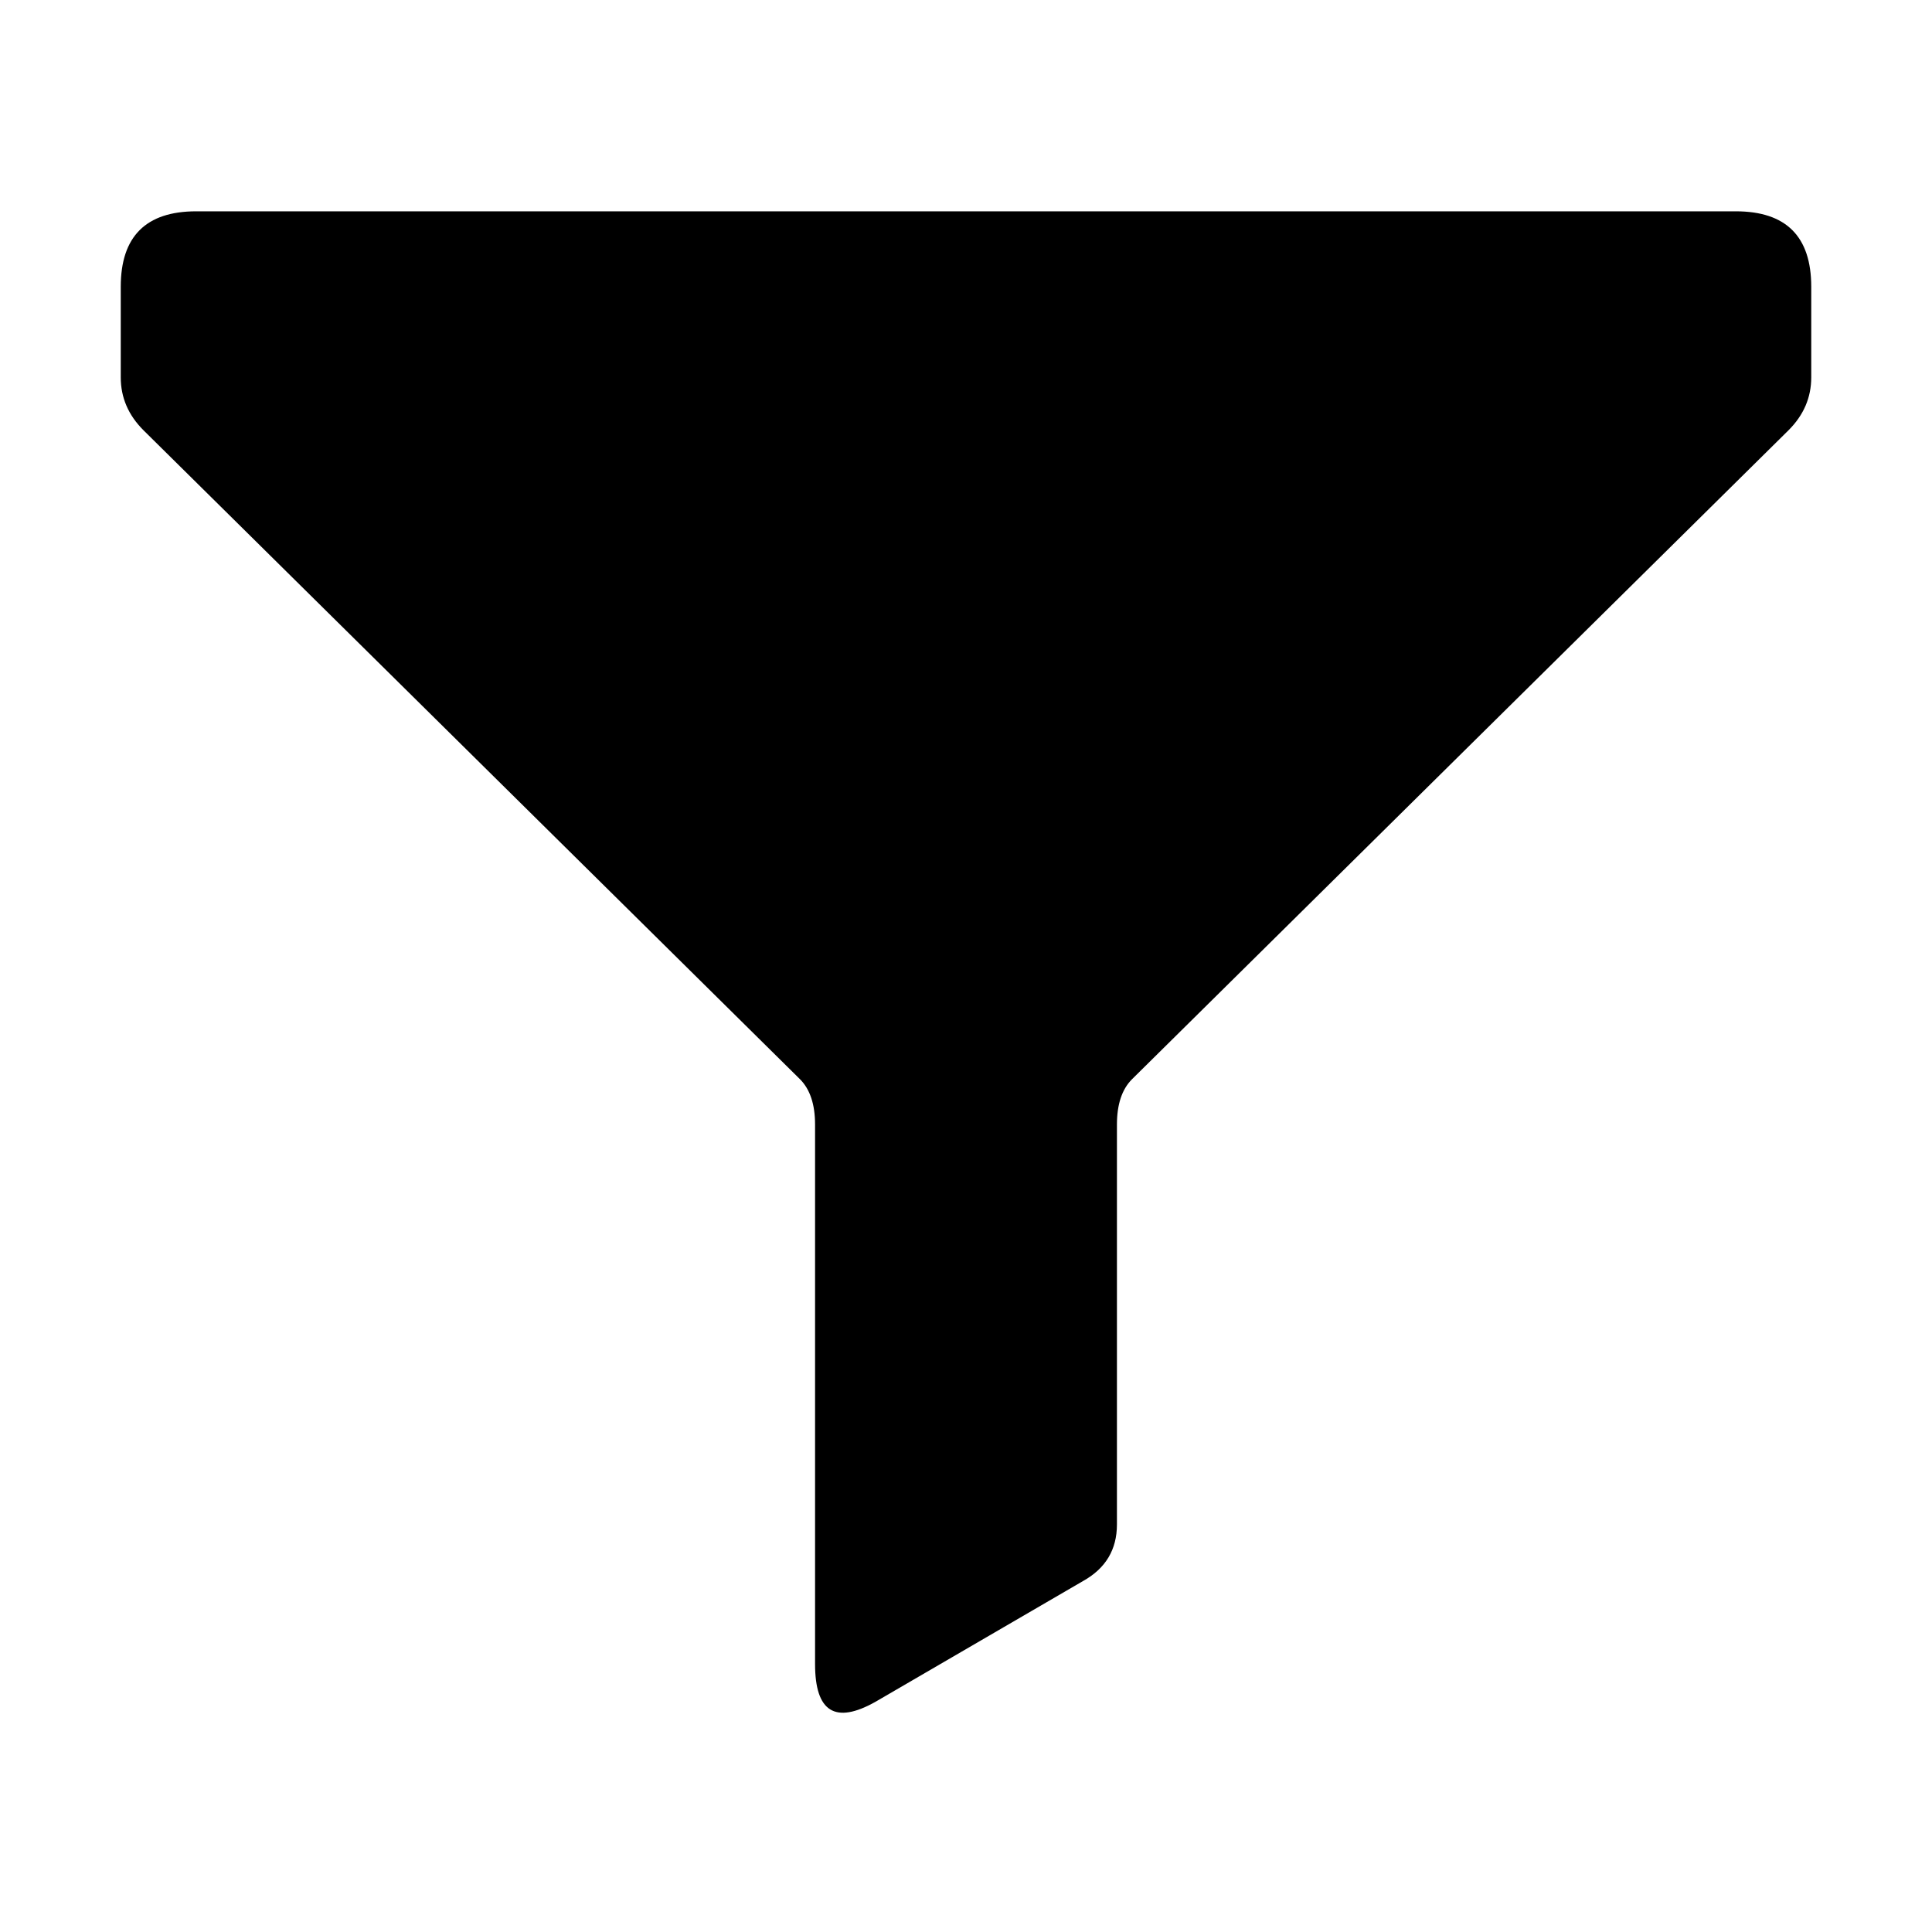
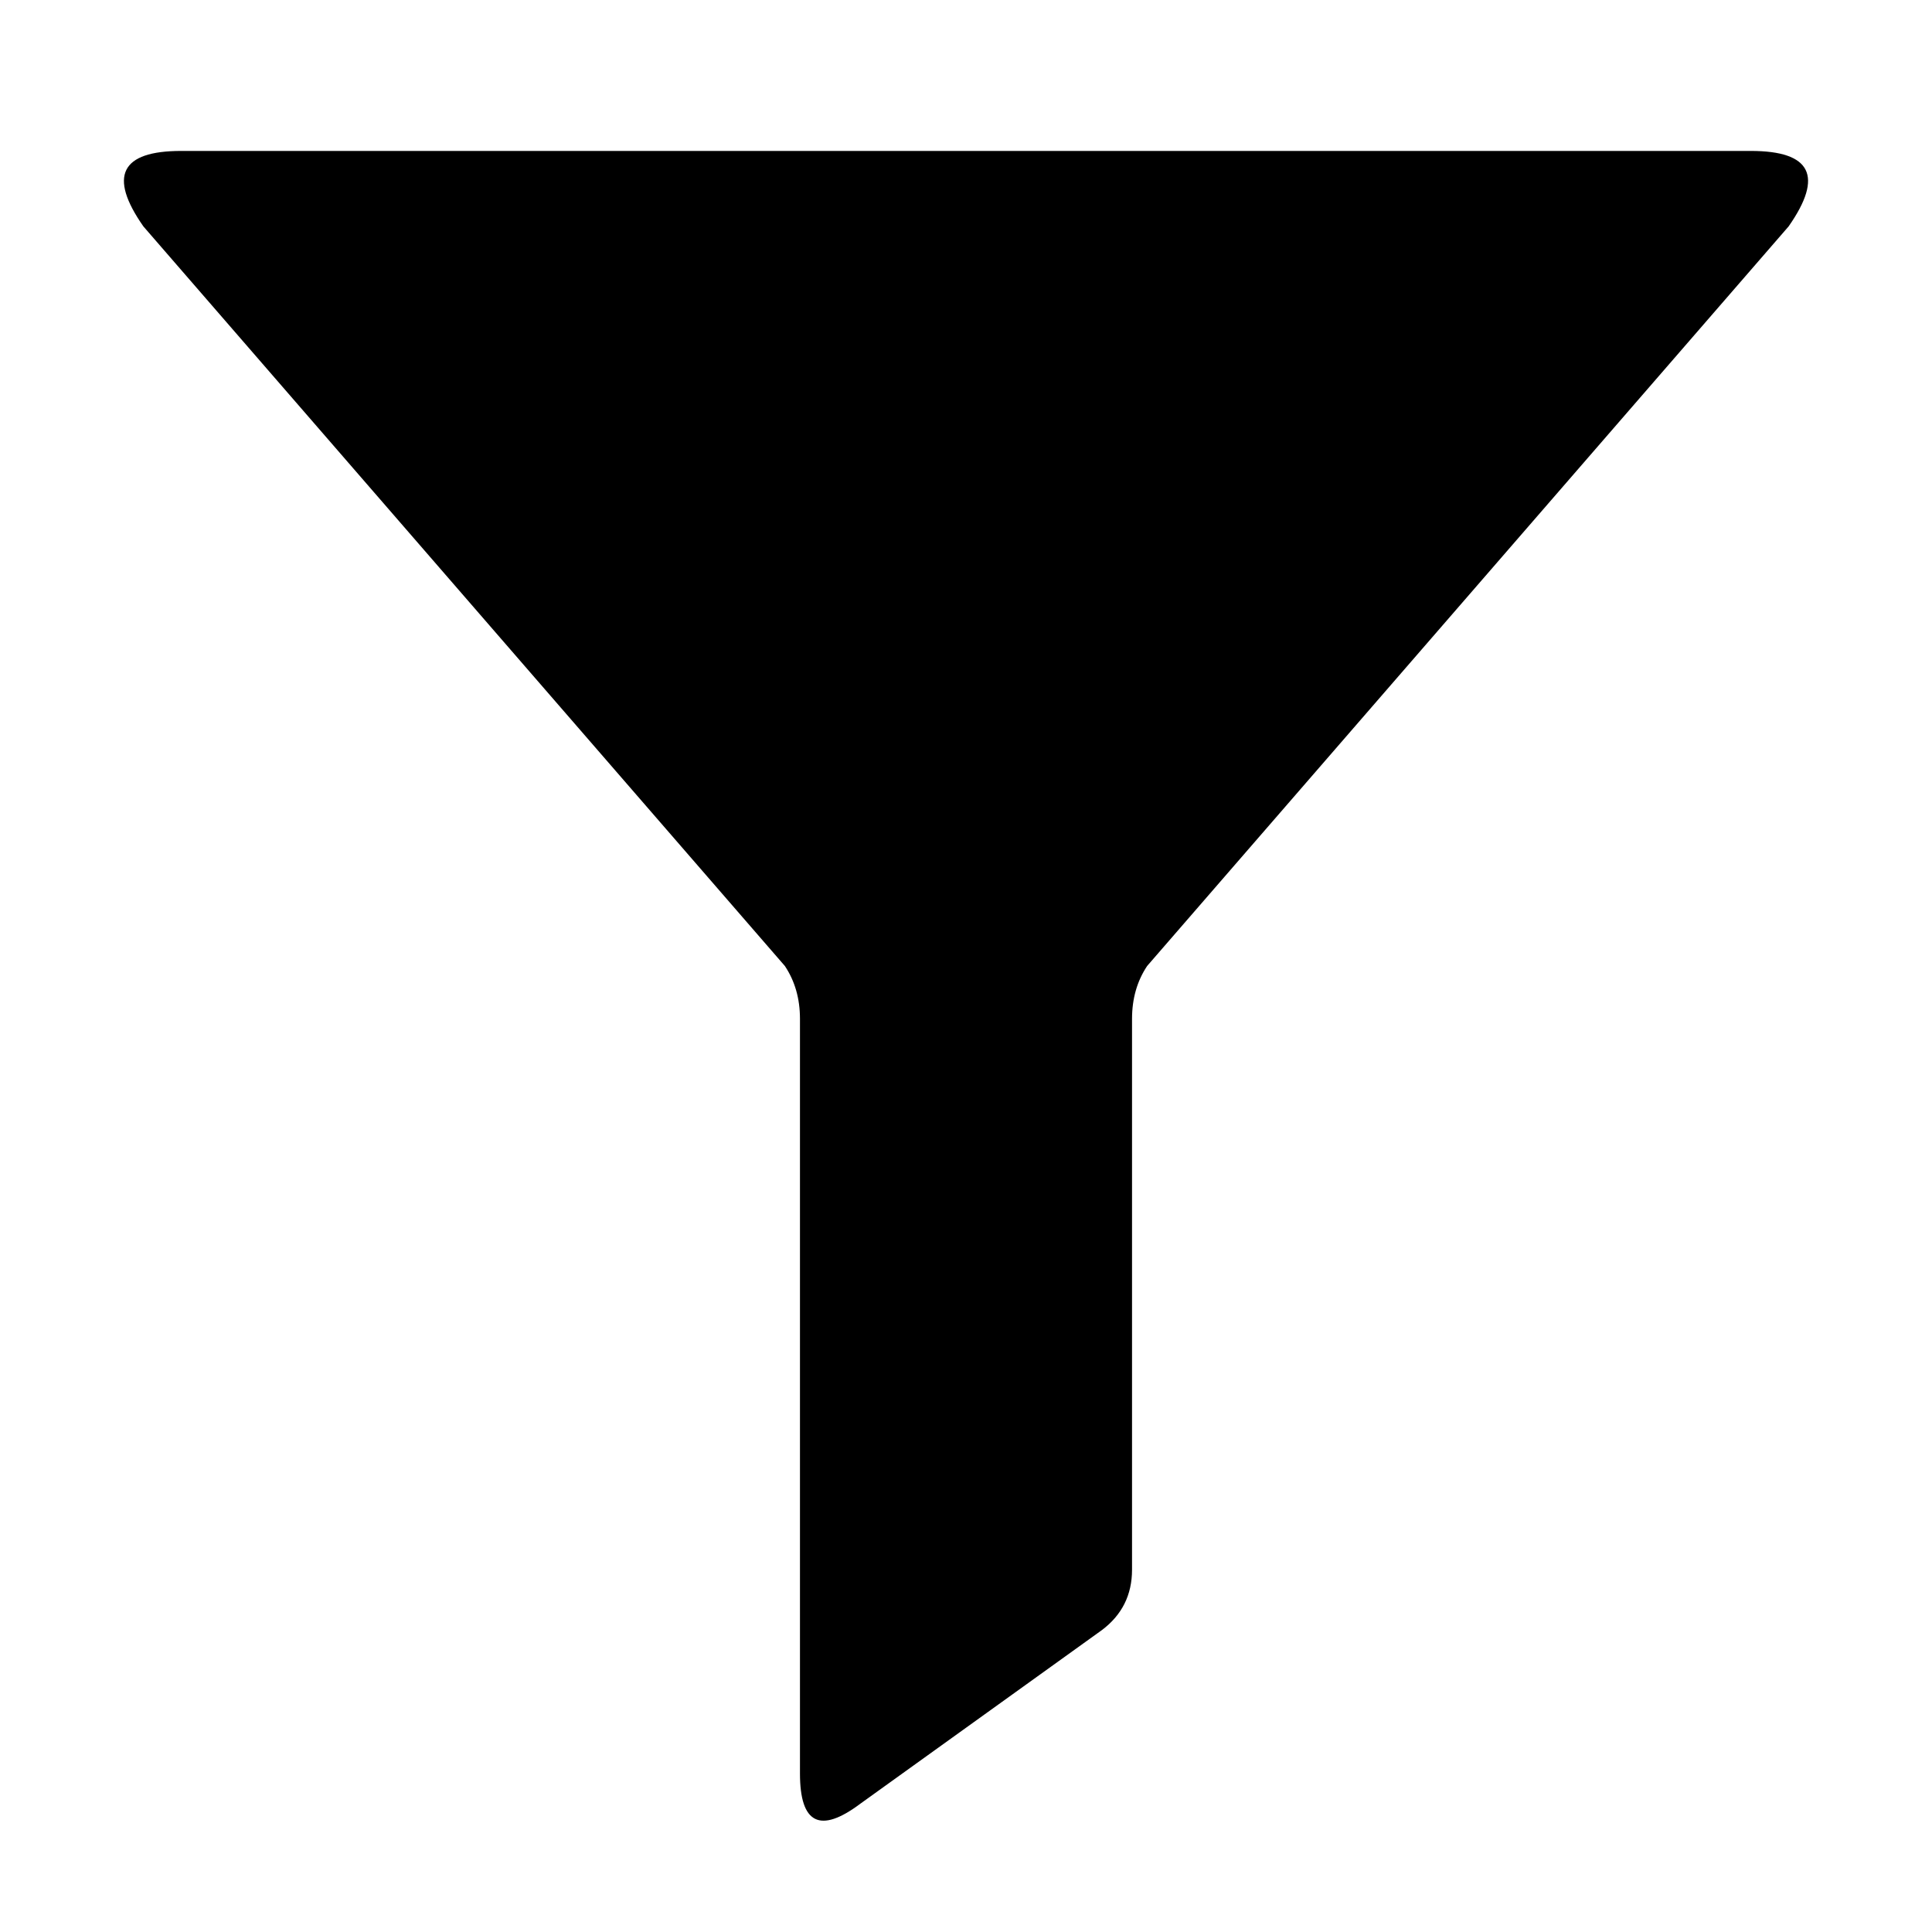
- <svg xmlns="http://www.w3.org/2000/svg" width="512" height="512" viewBox="0 0 512 512">
-   <path d="M52 56H460Q480 56 480 76V100Q480 108 474 114L300 286Q296 290 296 298V404Q296 414 287 419L232 451Q216 460 216 441V298Q216 290 212 286L38 114Q32 108 32 100V76Q32 56 52 56Z" />
+ <svg xmlns="http://www.w3.org/2000/svg" width="512" height="512" viewBox="0 0 512 512" class="solid-icon">
+   <path d="M48 40H464Q488 40 474 60L304 256Q300 262 300 270V416Q300 426 292 432L228 478Q212 490 212 470V270Q212 262 208 256L38 60Q24 40 48 40Z" />
</svg>
